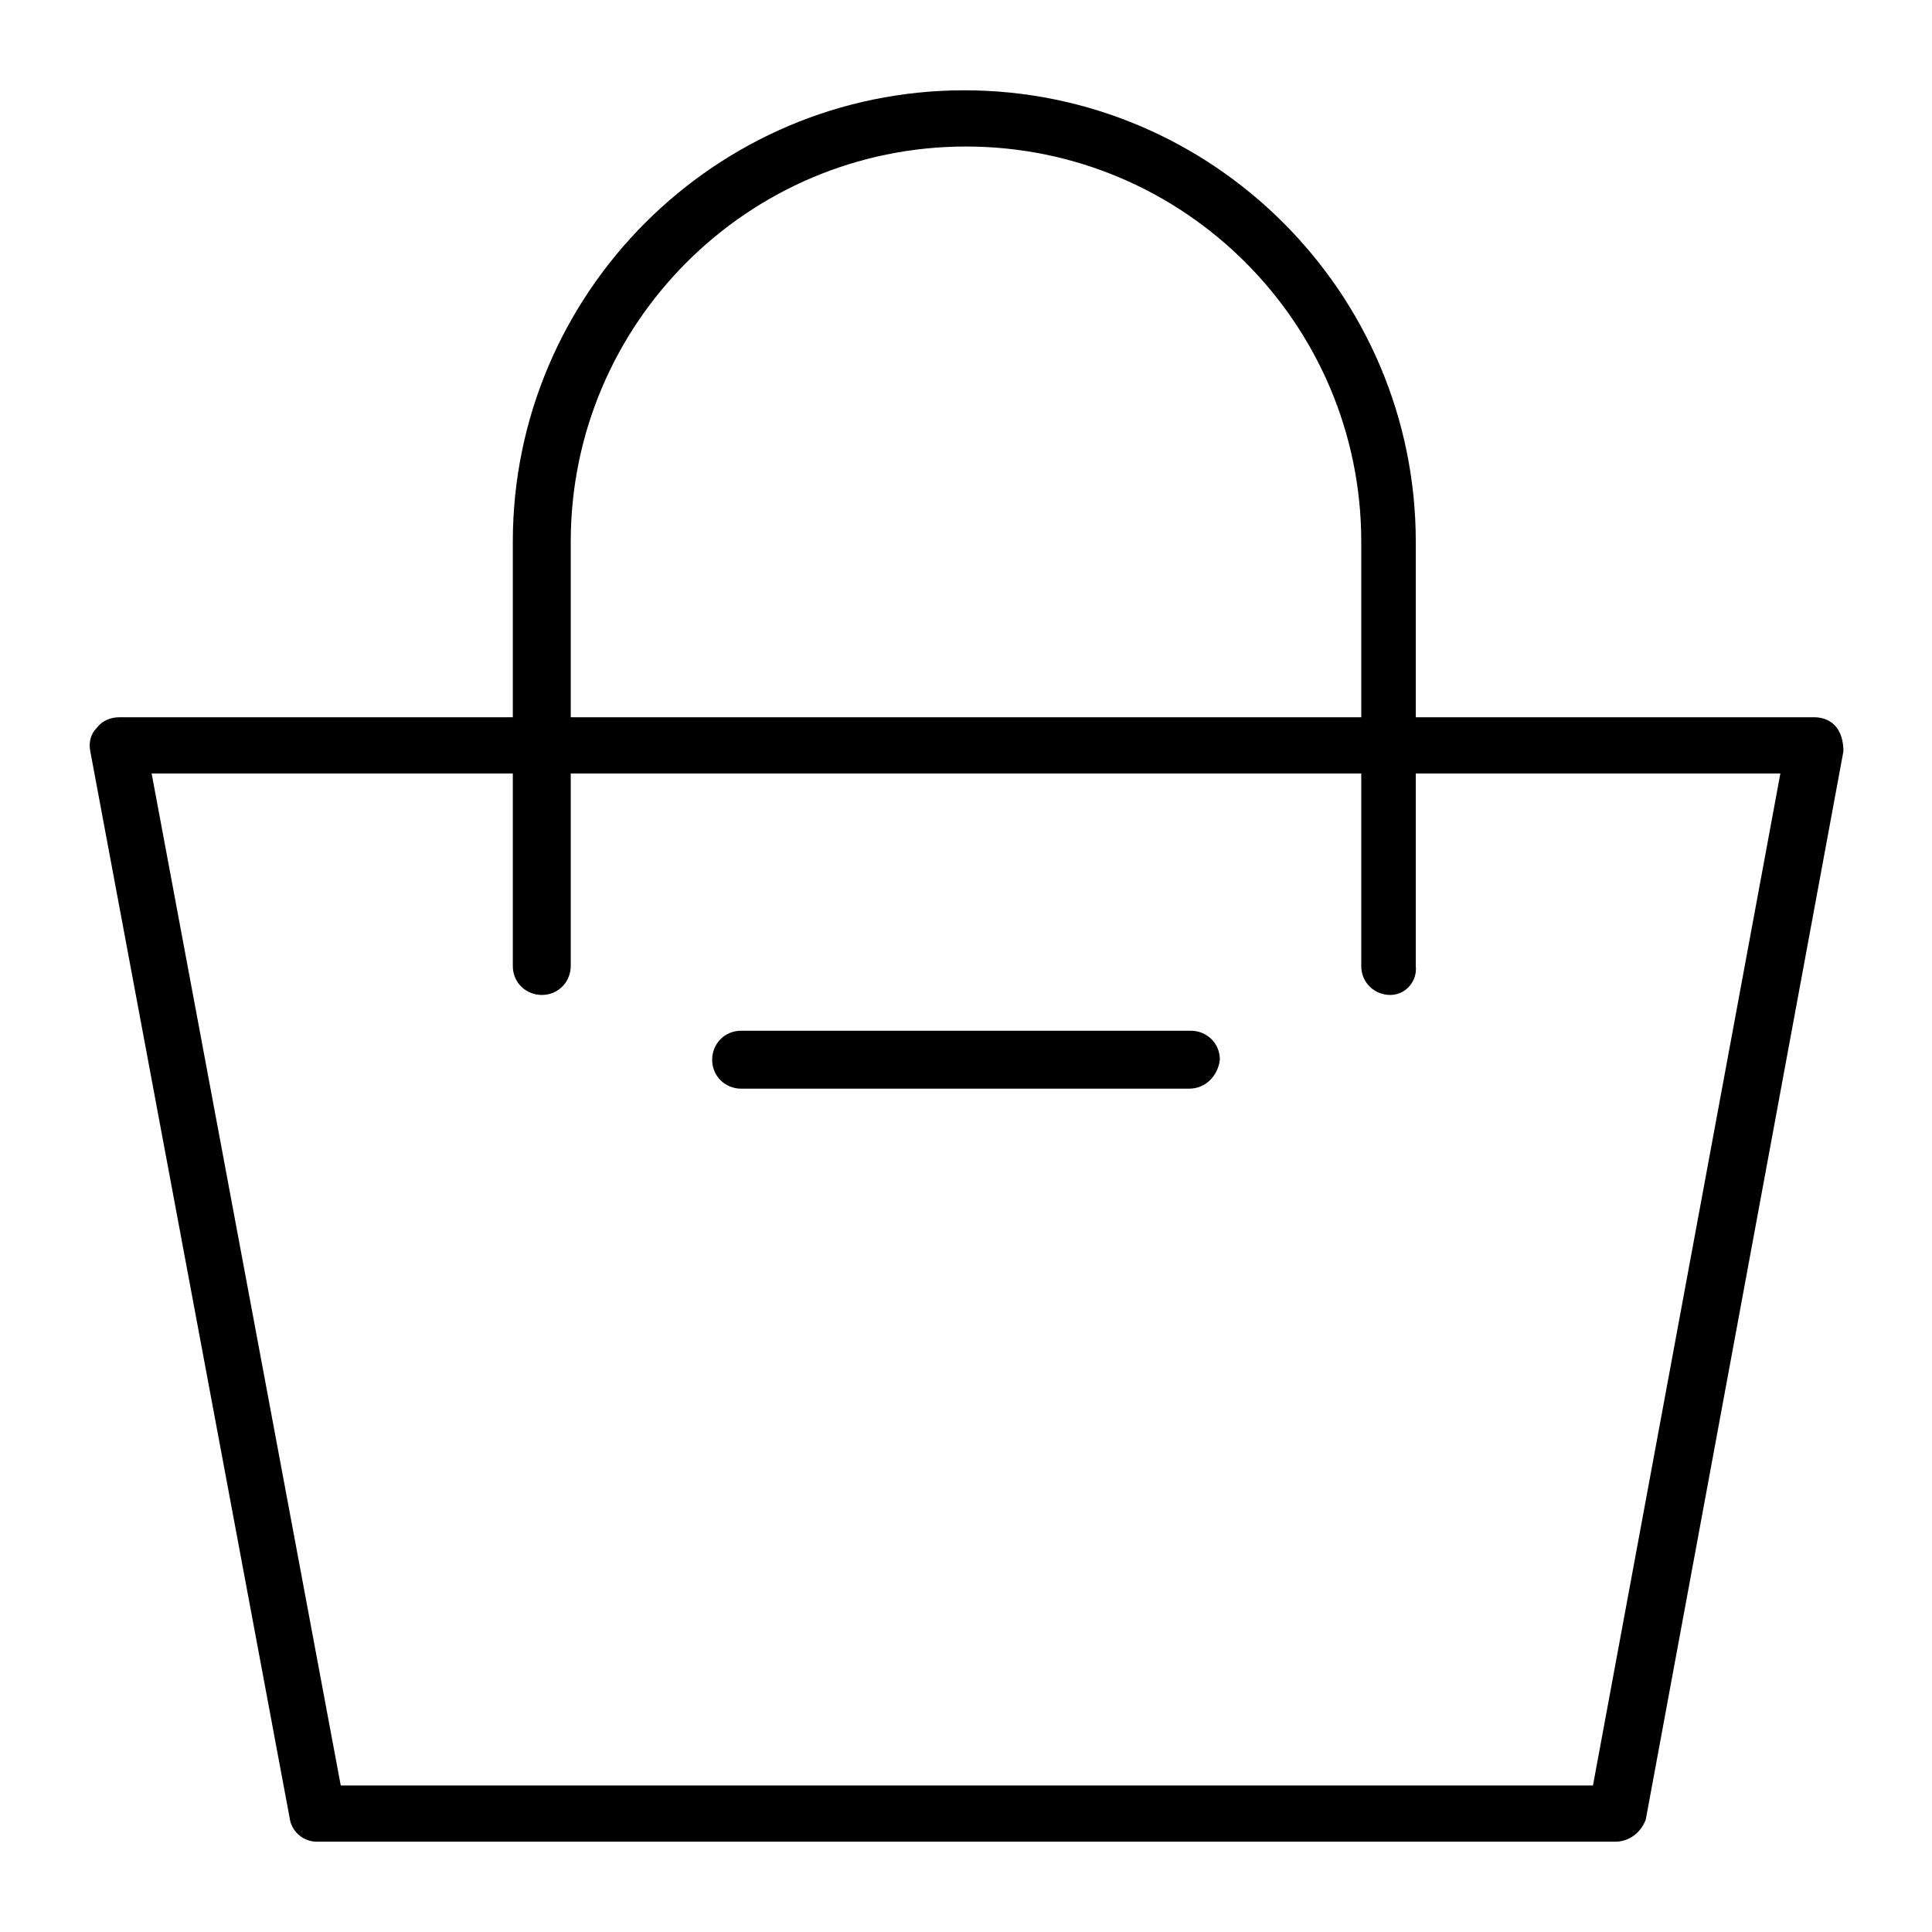
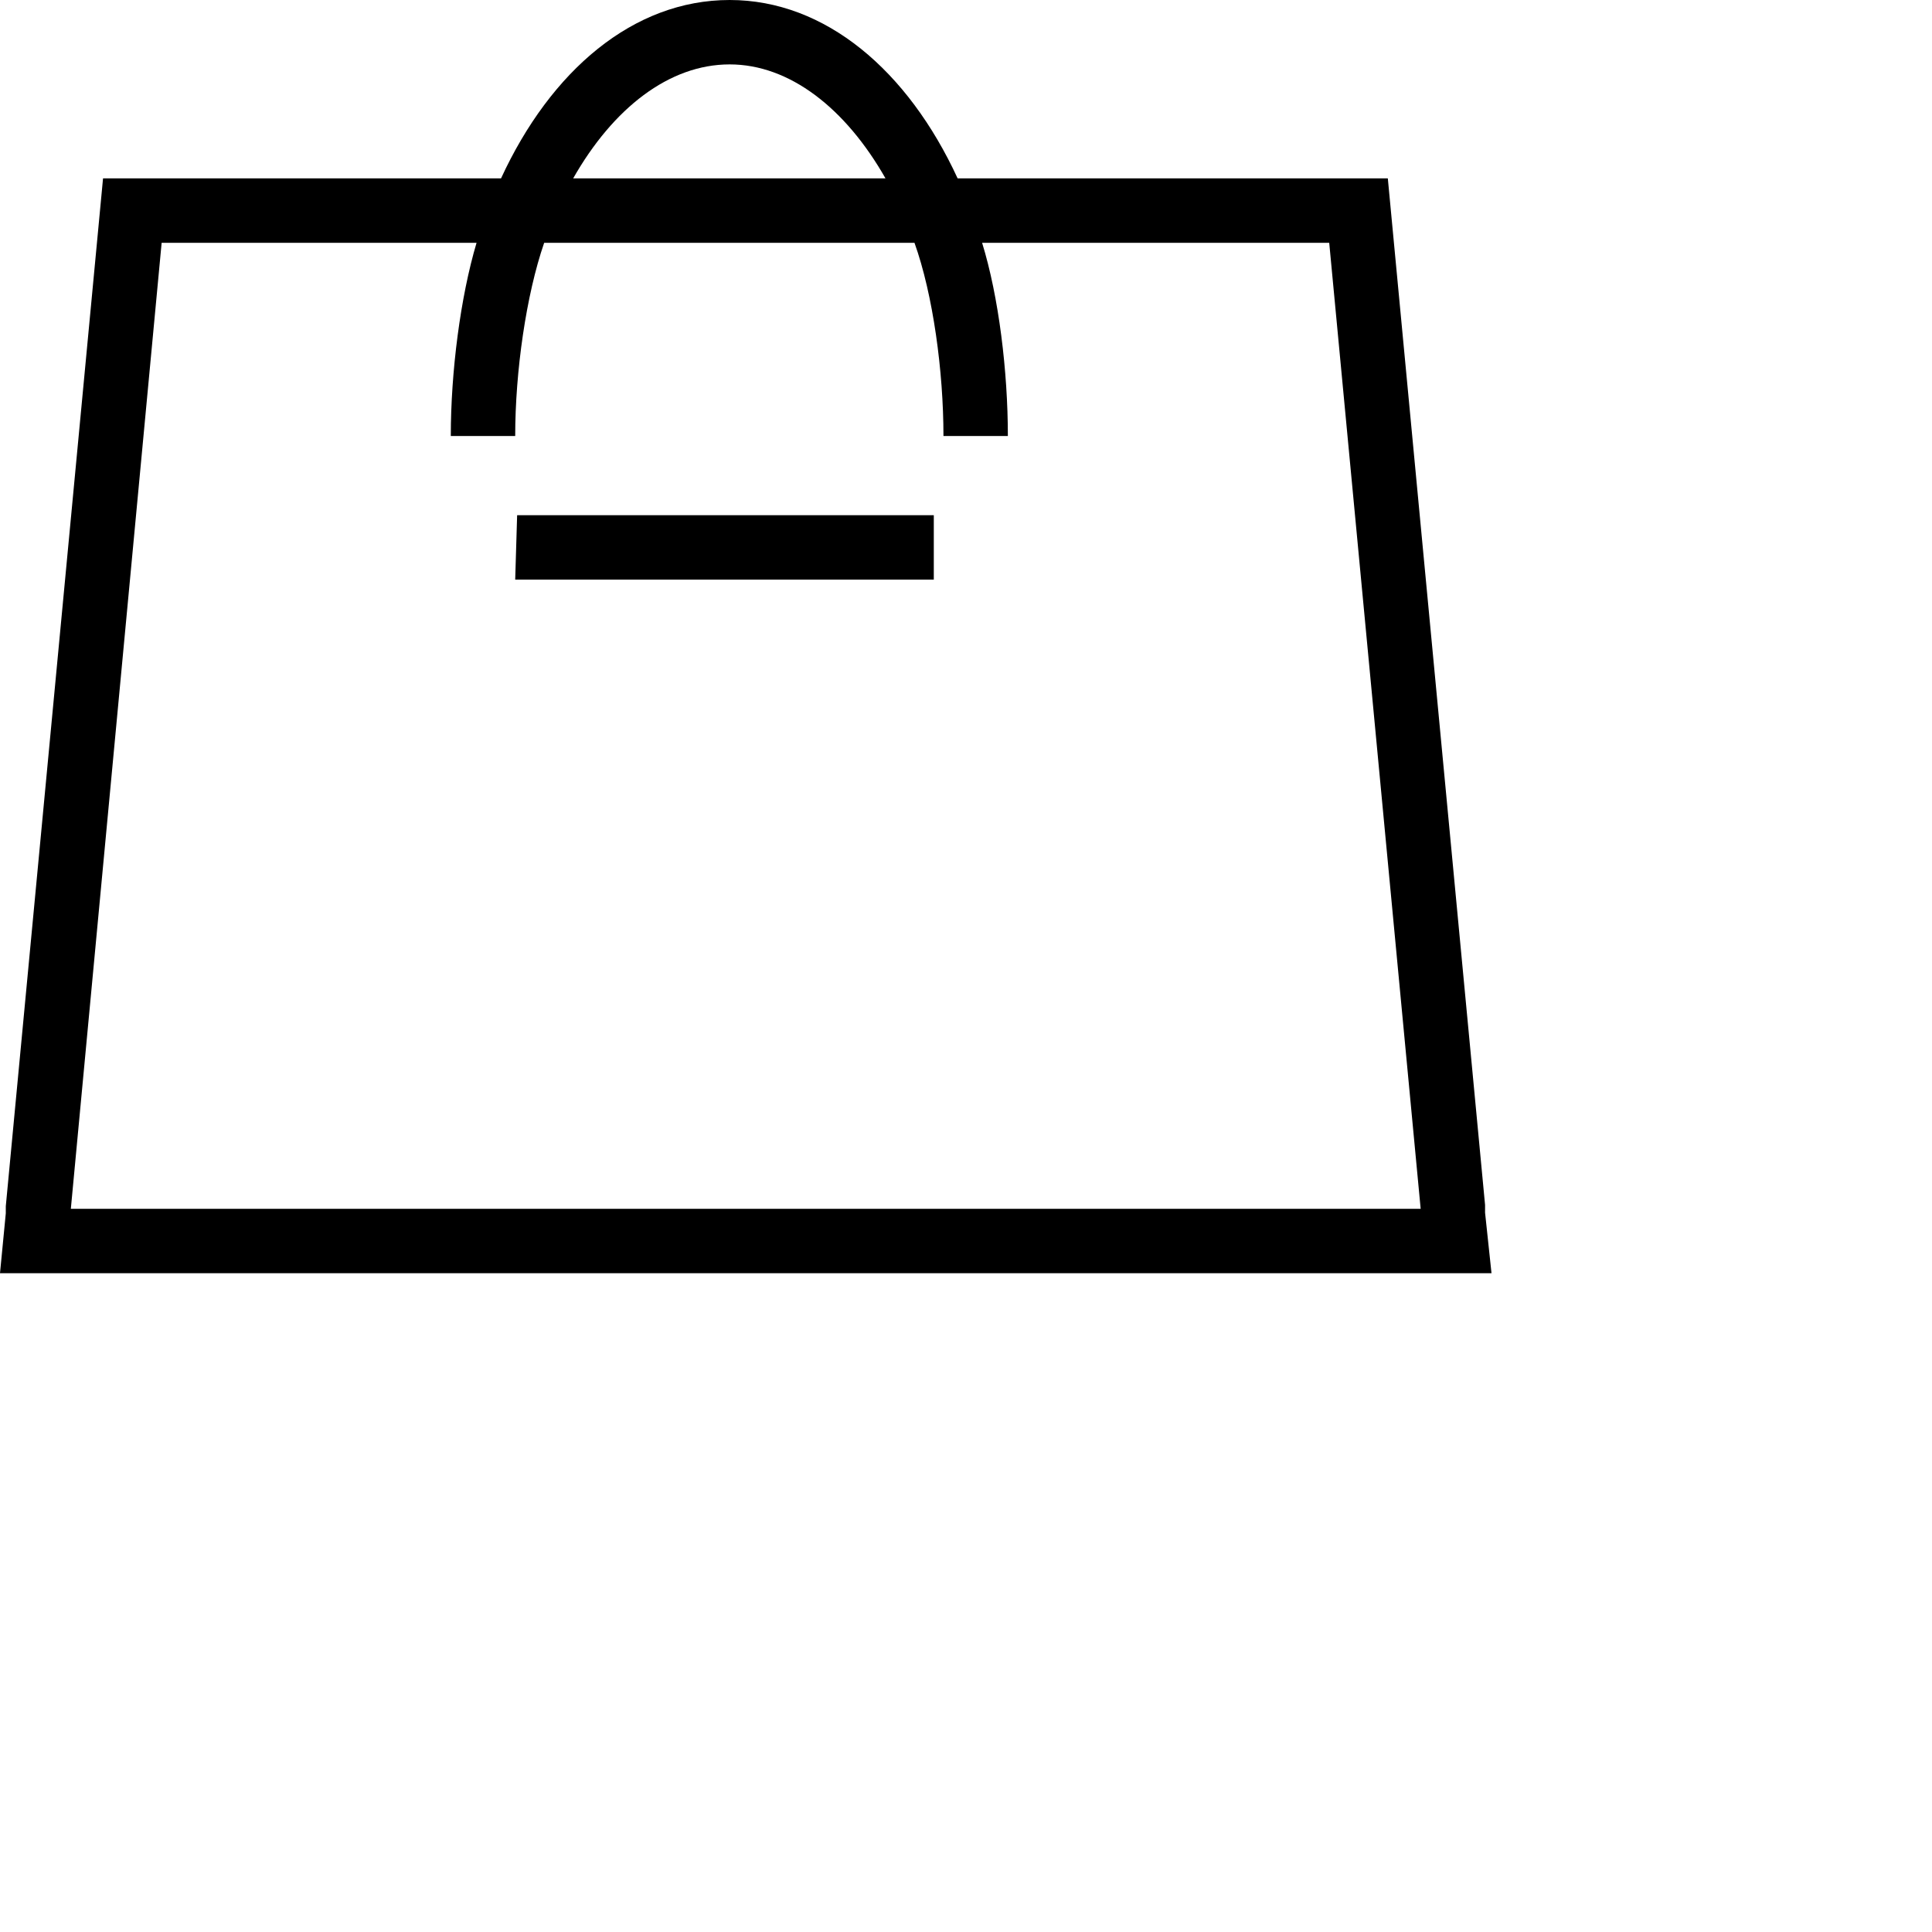
- <svg xmlns="http://www.w3.org/2000/svg" version="1.1" id="Ebene_1" x="0px" y="0px" viewBox="0 0 113.4 113.4" style="enable-background:new 0 0 113.4 113.4;" xml:space="preserve">
-   <g>
-     <g>
-       <path d="M94.8,108.1H18.6c-0.8,0-1.5-0.6-1.6-1.4L5.3,44.1c-0.1-0.5,0-1,0.4-1.4c0.3-0.4,0.8-0.6,1.3-0.6h99.5    c0.5,0,1,0.2,1.3,0.6c0.3,0.4,0.4,0.9,0.4,1.4l-11.6,62.7C96.3,107.6,95.6,108.1,94.8,108.1z M20,104.8h73.5l11-59.4H8.9L20,104.8    z" />
-     </g>
-     <g>
-       <path d="M81.6,58.4c-0.9,0-1.7-0.7-1.7-1.7V31.8C79.9,19,69.5,8.6,56.7,8.6C43.9,8.6,33.5,19,33.5,31.8v24.9    c0,0.9-0.7,1.7-1.7,1.7c-0.9,0-1.7-0.7-1.7-1.7V31.8c0-14.6,11.9-26.5,26.5-26.5s26.5,11.9,26.5,26.5v24.9    C83.2,57.6,82.5,58.4,81.6,58.4z" />
-     </g>
-     <g>
-       <path d="M69.8,63.9H43.5c-0.9,0-1.7-0.7-1.7-1.7c0-0.9,0.7-1.7,1.7-1.7h26.4c0.9,0,1.7,0.7,1.7,1.7C71.5,63.1,70.8,63.9,69.8,63.9    z" />
-     </g>
+ <svg xmlns="http://www.w3.org/2000/svg" version="1.1" width="30" height="30" xml:space="preserve">
+   <g id="icon">
+     <path id="bezier2" stroke="none" fill="rgb(0, 0, 0)" d="M 14.02,8 L 8.03,8 8,9 14.02,9 14.5,9 14.5,8 14.02,8 Z M 1.1,18.77 L 2.51,3.77 7.4,3.77 C 7.15,4.61 7,5.77 7,6.77 L 8,6.77 C 8,5.77 8.17,4.58 8.45,3.77 L 14.2,3.77 C 14.49,4.58 14.65,5.77 14.65,6.77 L 15.65,6.77 C 15.65,5.77 15.51,4.61 15.25,3.77 L 20.64,3.77 22.06,18.77 1.1,18.77 Z M 11.33,1 C 12.26,1 13.13,1.68 13.75,2.77 L 8.9,2.77 C 9.52,1.68 10.39,1 11.33,1 Z M 23.06,18.83 L 23.06,18.71 21.55,2.77 14.87,2.77 C 14.1,1.1 12.82,-0 11.33,-0 9.83,-0 8.55,1.1 7.78,2.77 L 1.6,2.77 0.09,18.73 0.09,18.84 -0,19.77 0.91,19.77 1,19.77 22.15,19.77 22.25,19.77 23.16,19.77 23.06,18.83 Z M 23.06,18.83" />
  </g>
</svg>
